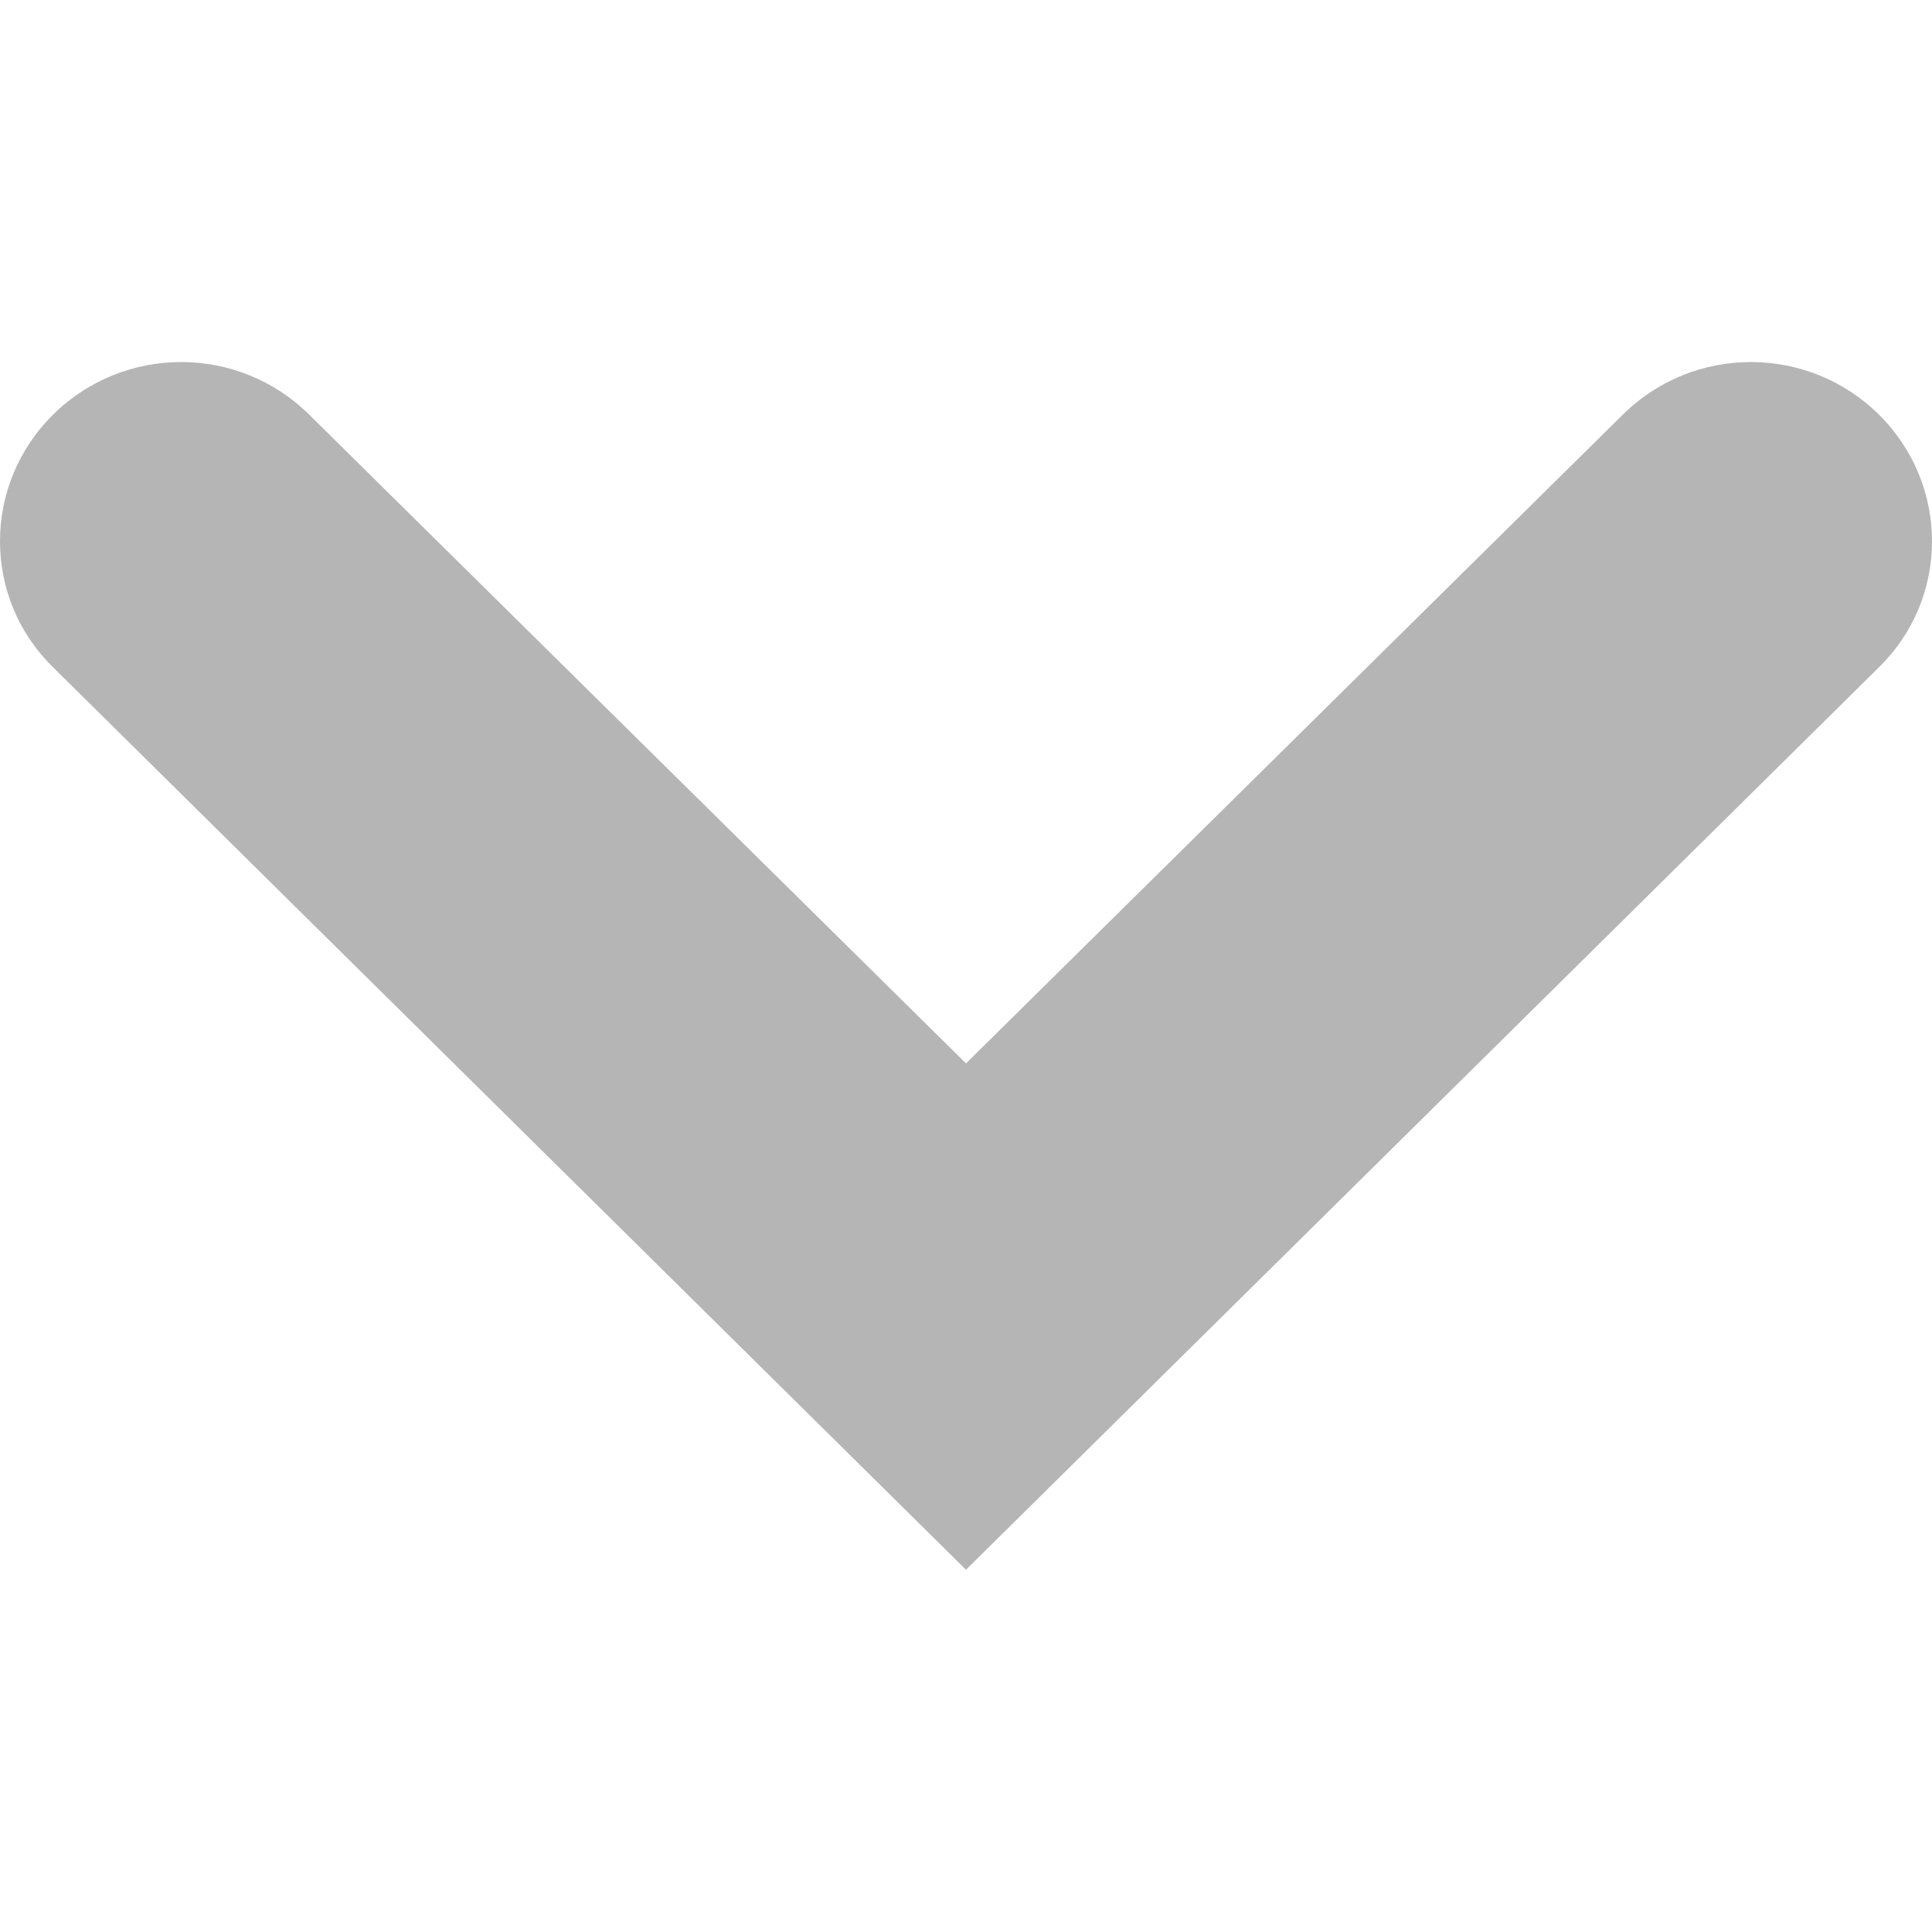
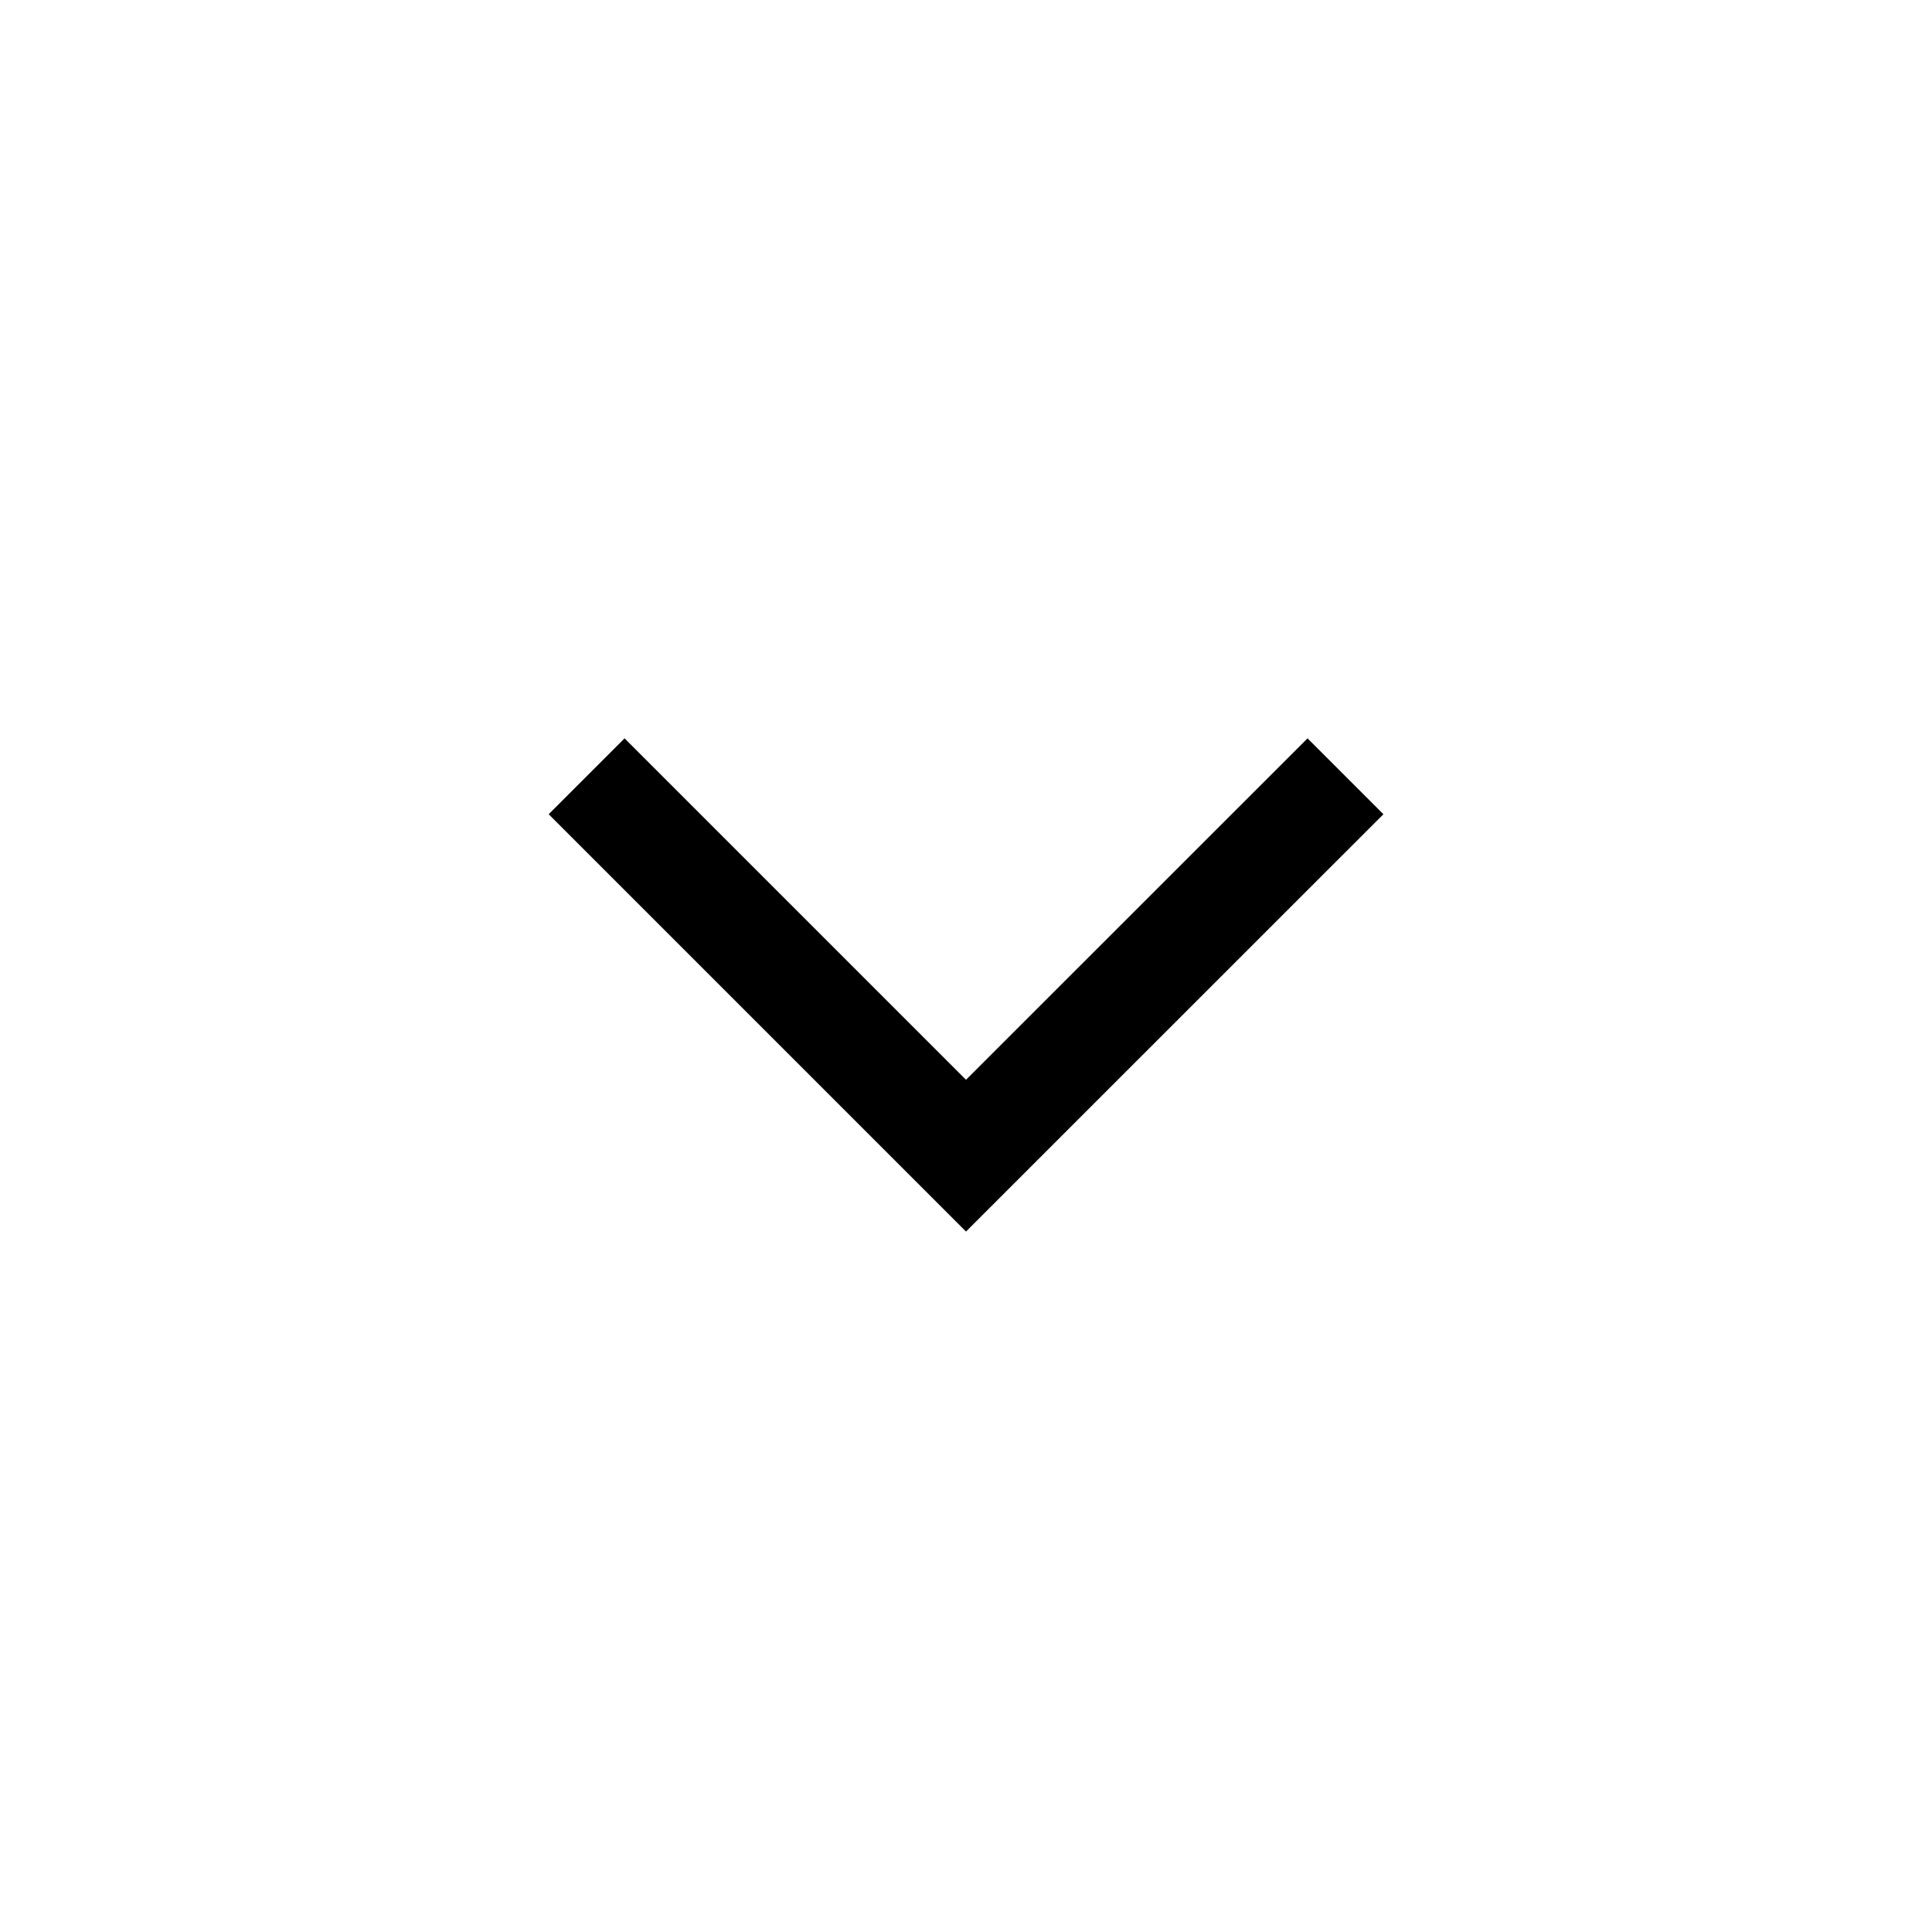
- <svg xmlns="http://www.w3.org/2000/svg" width="24" height="24" viewBox="0 0 24 24">
-   <path fill="#B5B5B5" d="M12.00,19.50 L0.66,8.29 C-0.22,7.43 -0.22,6.02 0.66,5.15 C1.54,4.28 2.96,4.28 3.84,5.15 L12.00,13.21 L20.16,5.15 C21.04,4.28 22.46,4.28 23.34,5.15 C24.22,6.02 24.22,7.43 23.34,8.29 L12.00,19.50 Z" />
+ <svg xmlns="http://www.w3.org/2000/svg" width="18" height="18" viewBox="0 0 18 18">
+   <g fill="none" fill-rule="evenodd">
+     <path d="M0 18h18V0H0z" />
+     <path fill="#000" fill-rule="nonzero" d="M12.182 6.879l.707.707L9 11.474 5.112 7.586l.707-.707L9 10.06z" />
+   </g>
</svg>
